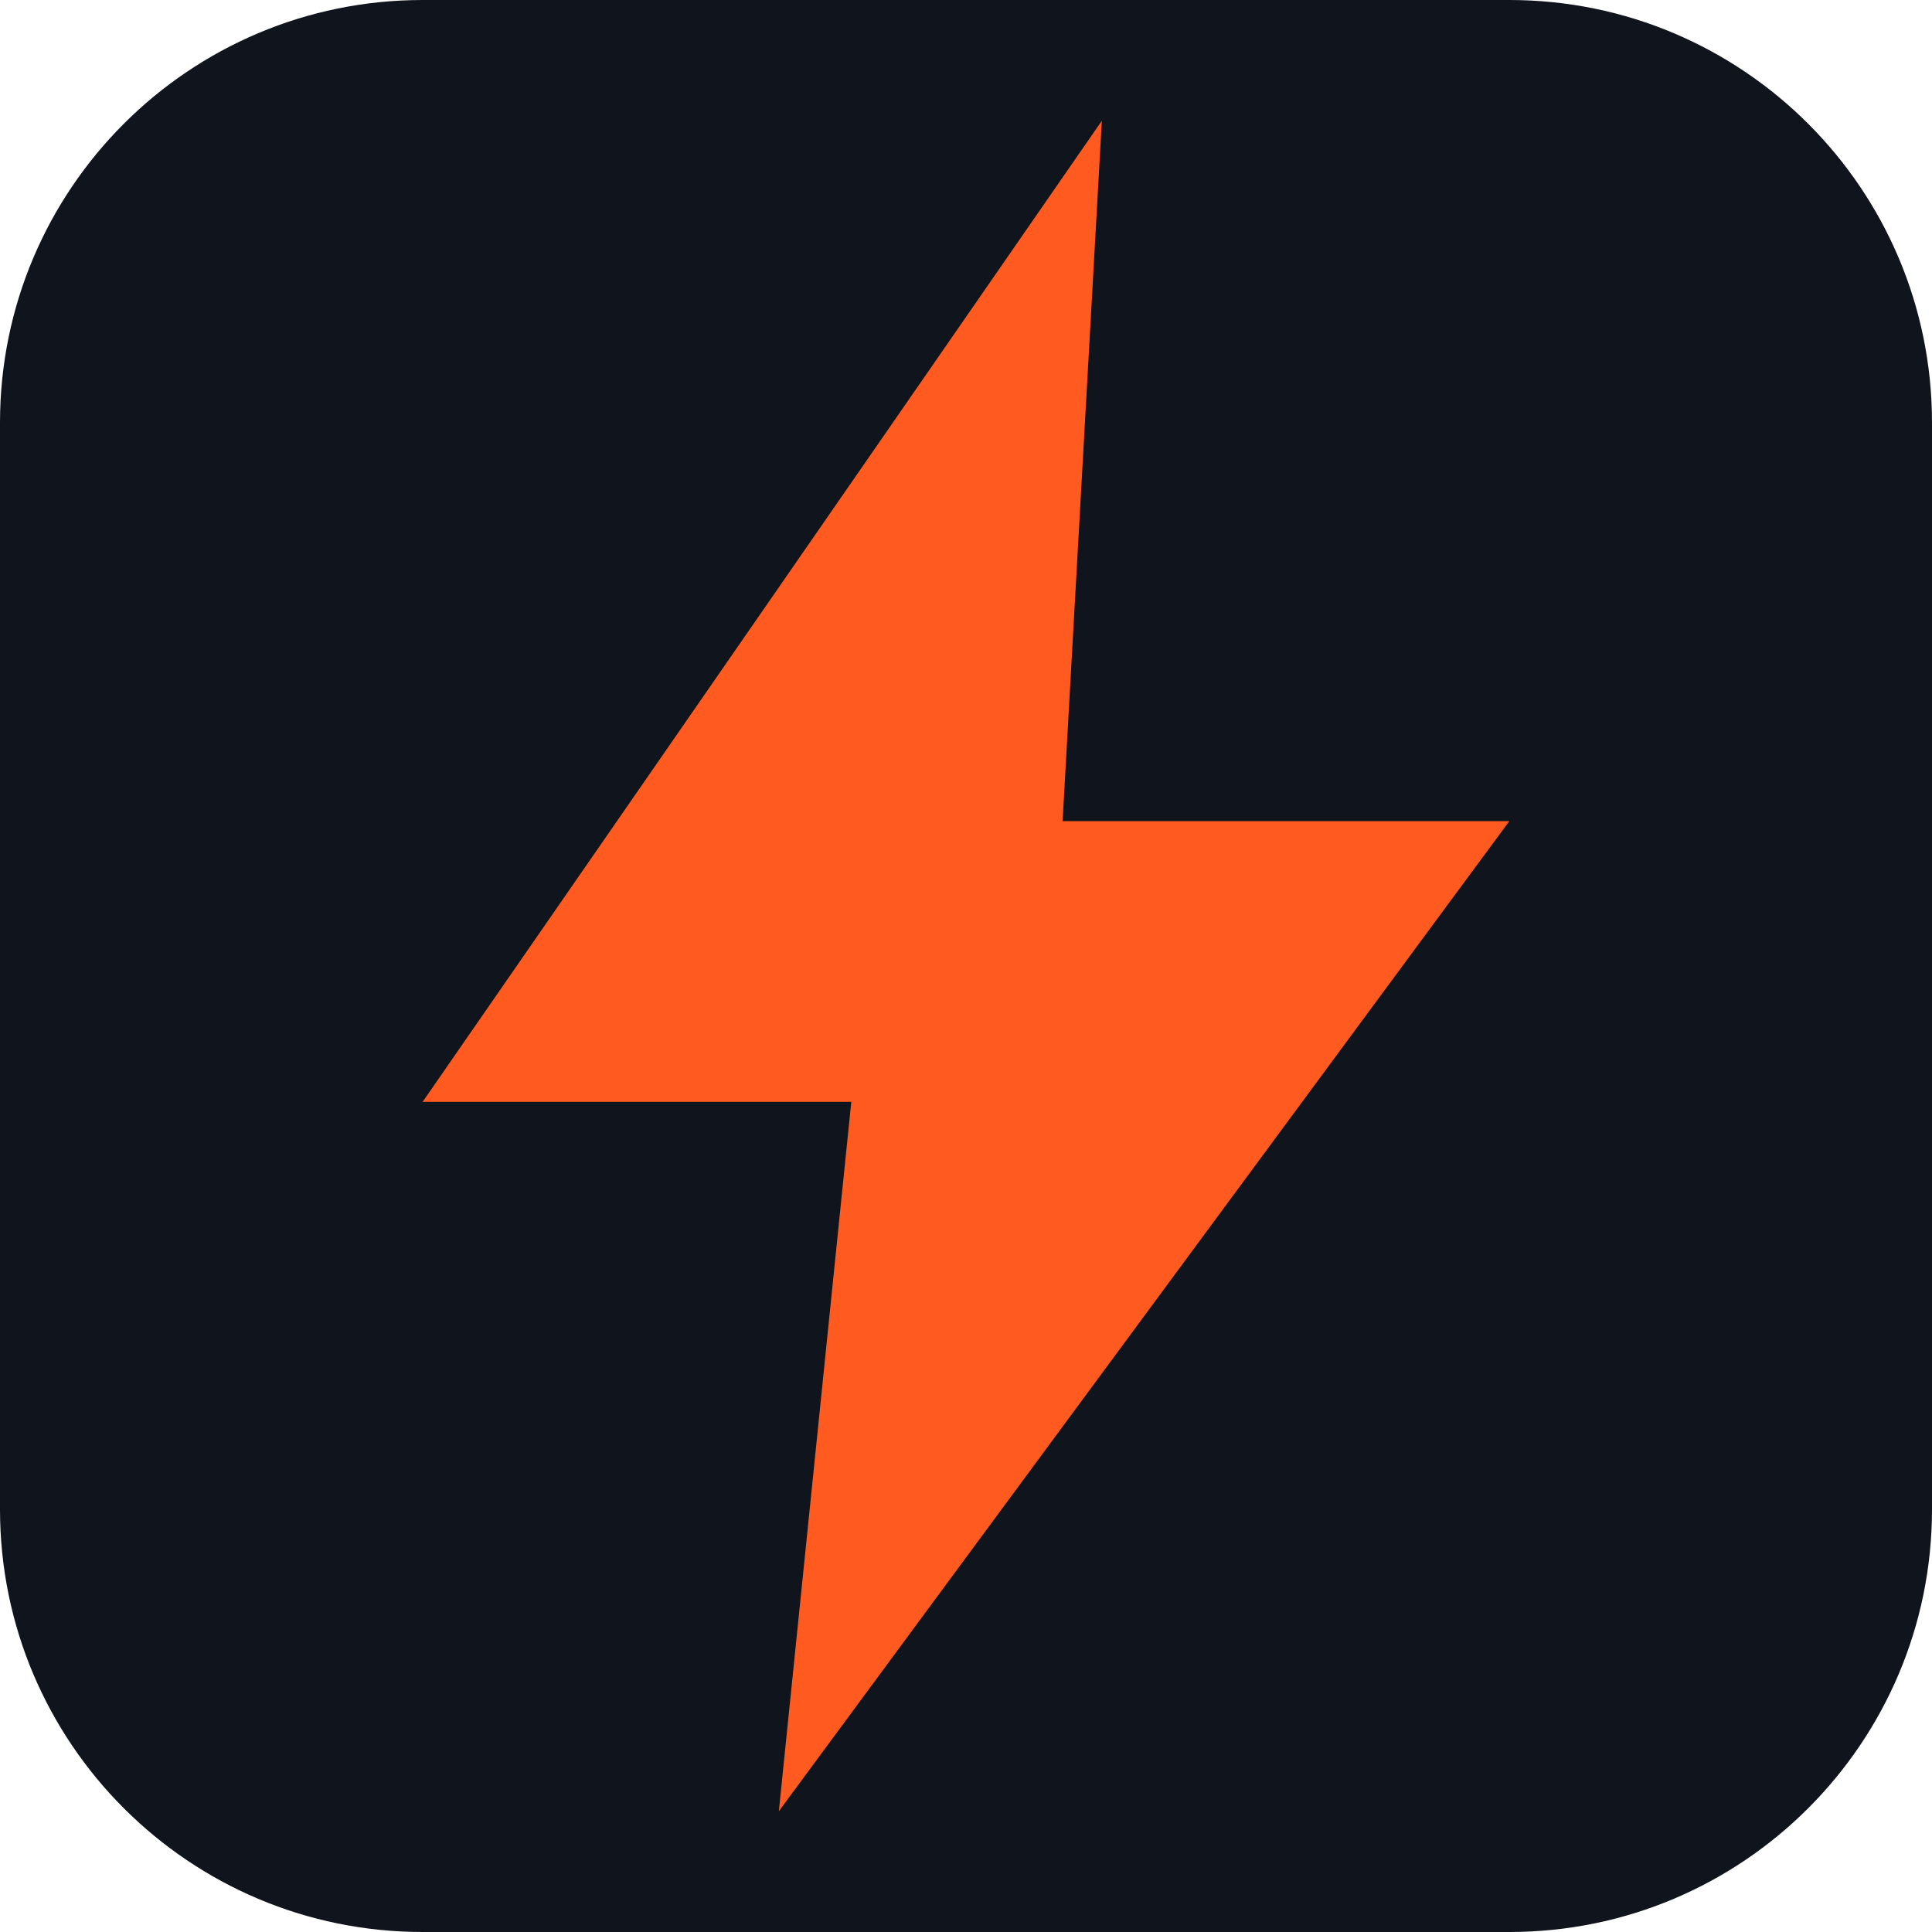
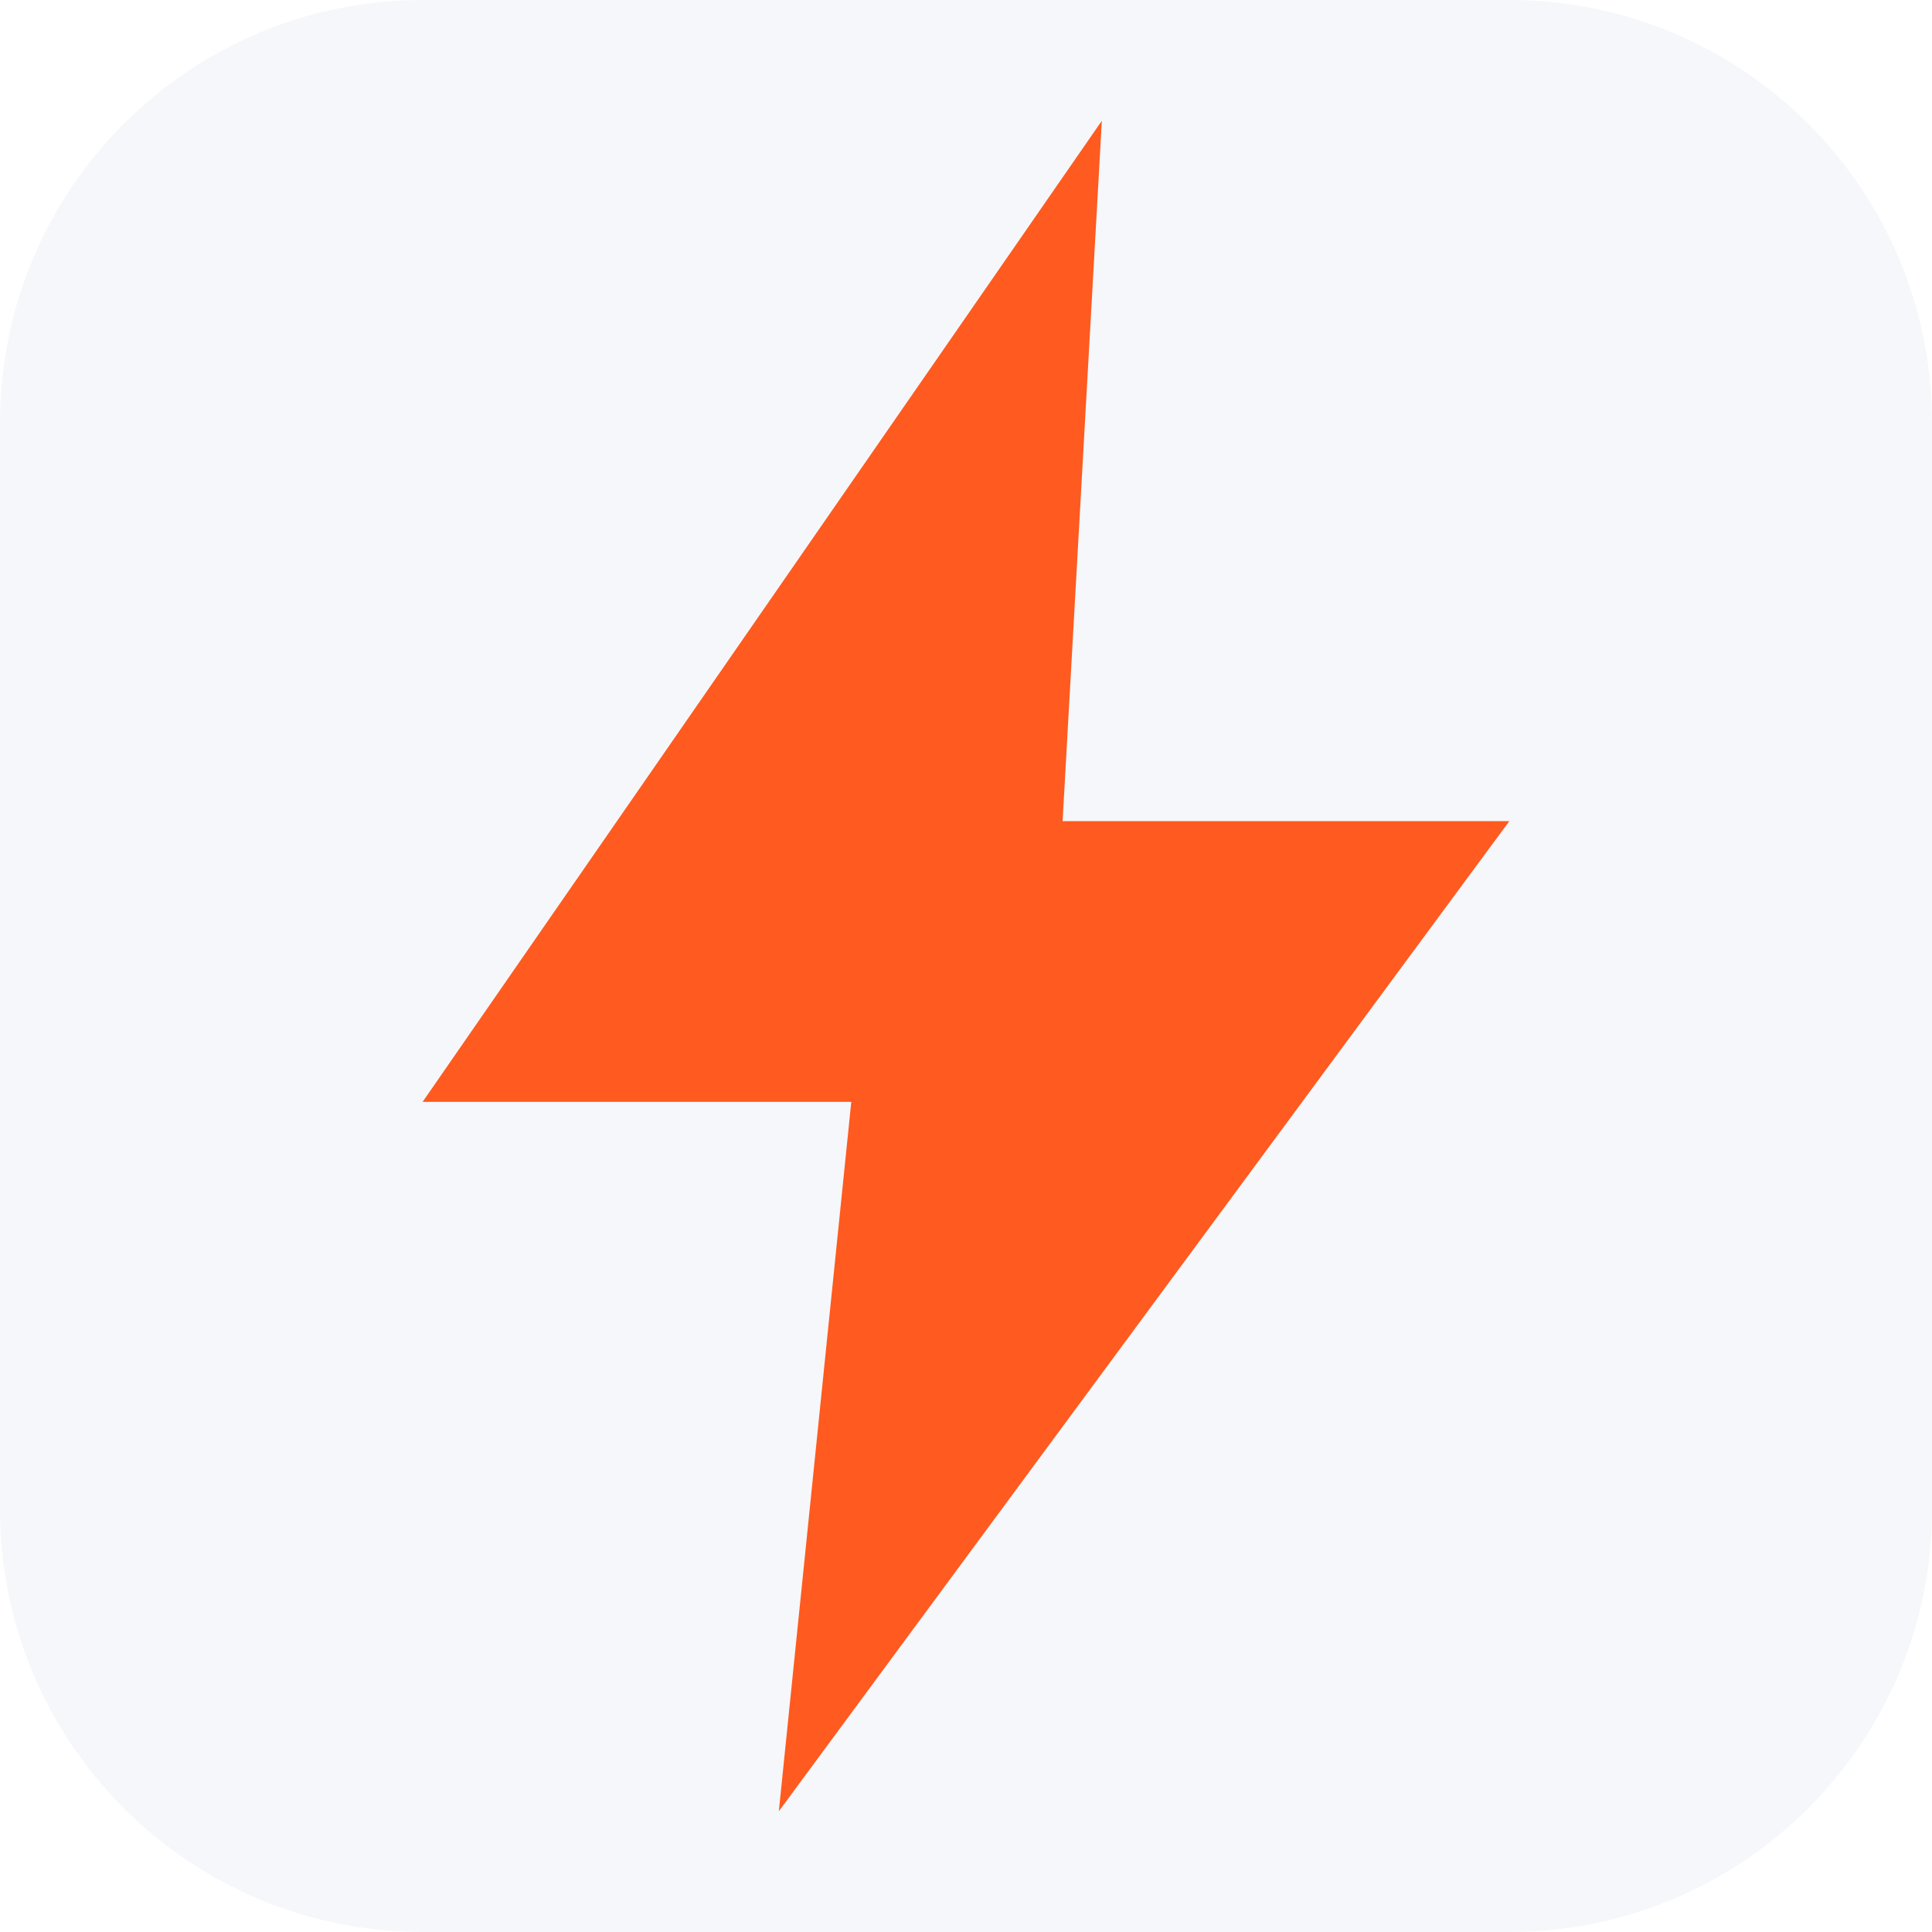
<svg xmlns="http://www.w3.org/2000/svg" viewBox="0 0 64 64" width="64" height="64">
-   <rect width="64" height="64" rx="14" fill="#10141c" />
+   <rect width="64" height="64" rx="14" fill="#F5F7FA" />
  <path d="M36.5 4L14 36.5h14.2L25.8 60 50 27.2H35.2L36.5 4z" fill="#FF5A1F" />
</svg>
